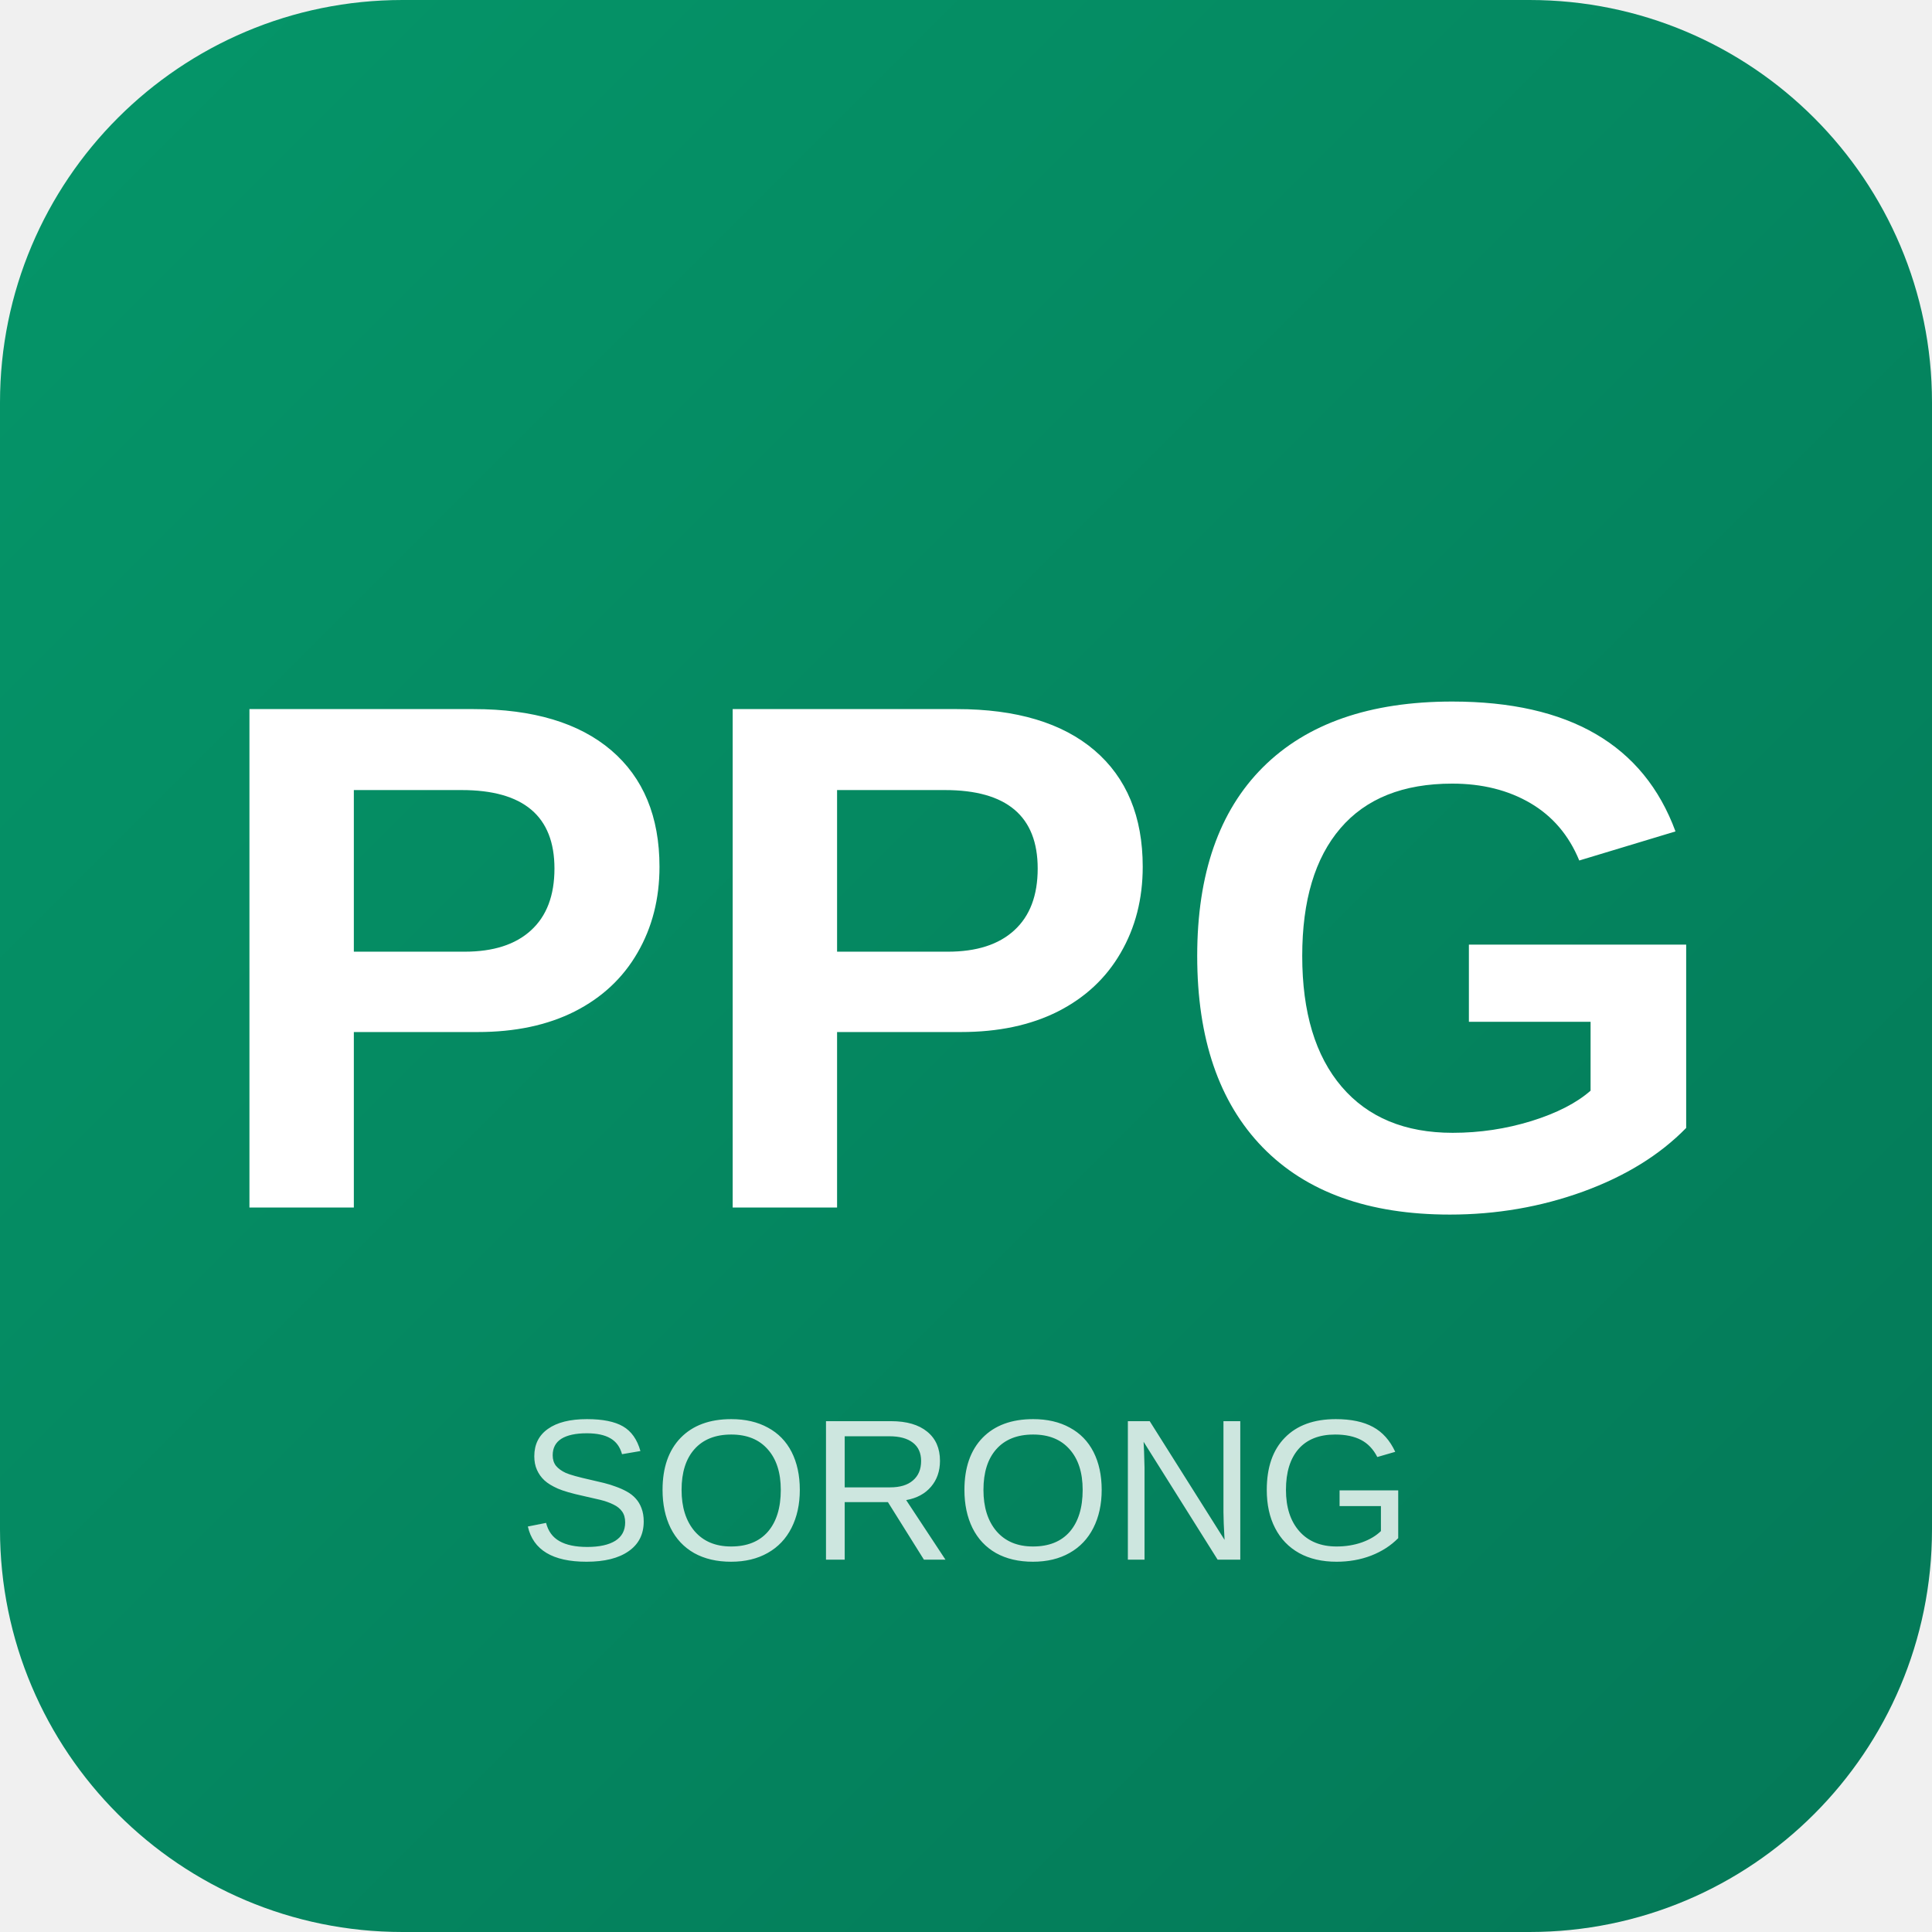
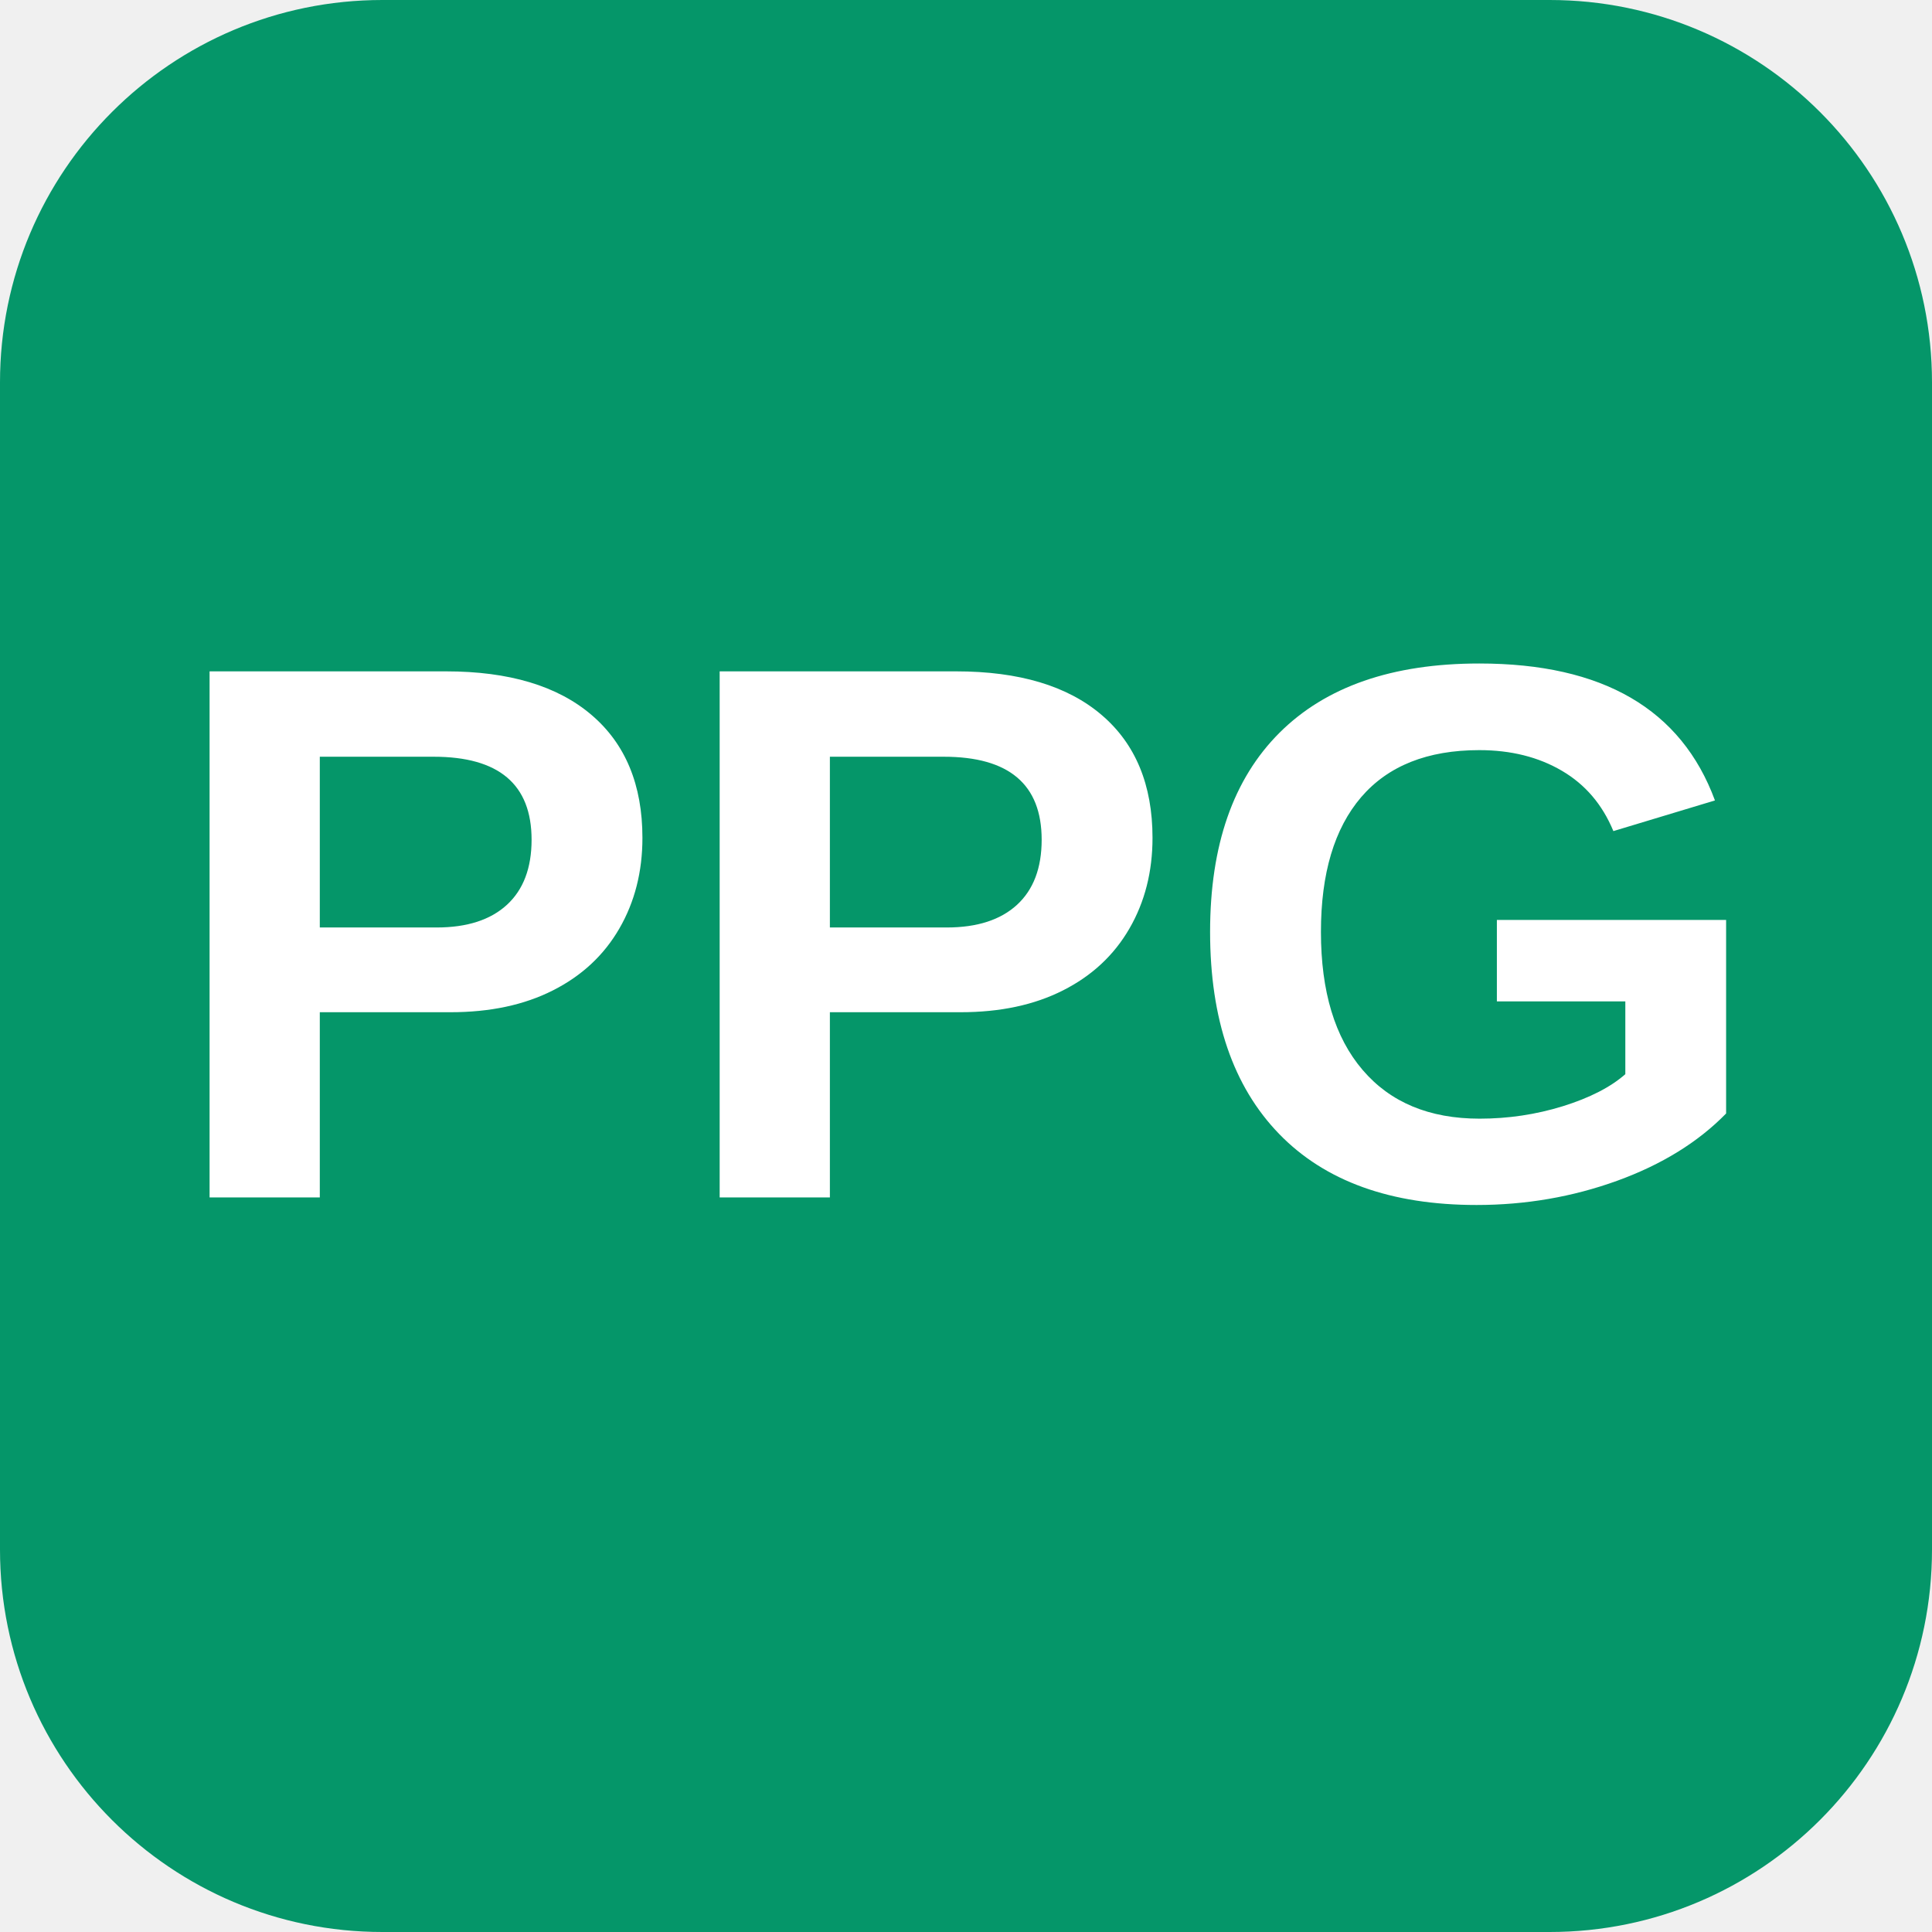
- <svg xmlns="http://www.w3.org/2000/svg" viewBox="0 0 192 192">
-   <defs>
-     <linearGradient id="grad" x1="0%" y1="0%" x2="100%" y2="100%">
-       <stop offset="0%" style="stop-color:#059669" />
-       <stop offset="100%" style="stop-color:#047857" />
-     </linearGradient>
-   </defs>
-   <rect width="192" height="192" rx="40" fill="url(#grad)" />
-   <text x="96" y="120" font-family="Arial, sans-serif" font-size="72" font-weight="bold" fill="white" text-anchor="middle">PPG</text>
-   <text x="96" y="155" font-family="Arial, sans-serif" font-size="20" fill="rgba(255,255,255,0.8)" text-anchor="middle">SORONG</text>
+ <svg xmlns="http://www.w3.org/2000/svg" viewBox="0 0 192 192" width="192" height="192">
+   <rect width="192" height="192" rx="38" fill="#059669" />
+   <text x="96" y="119" text-anchor="middle" font-family="Arial, sans-serif" font-size="76" font-weight="bold" fill="white">PPG</text>
</svg>
